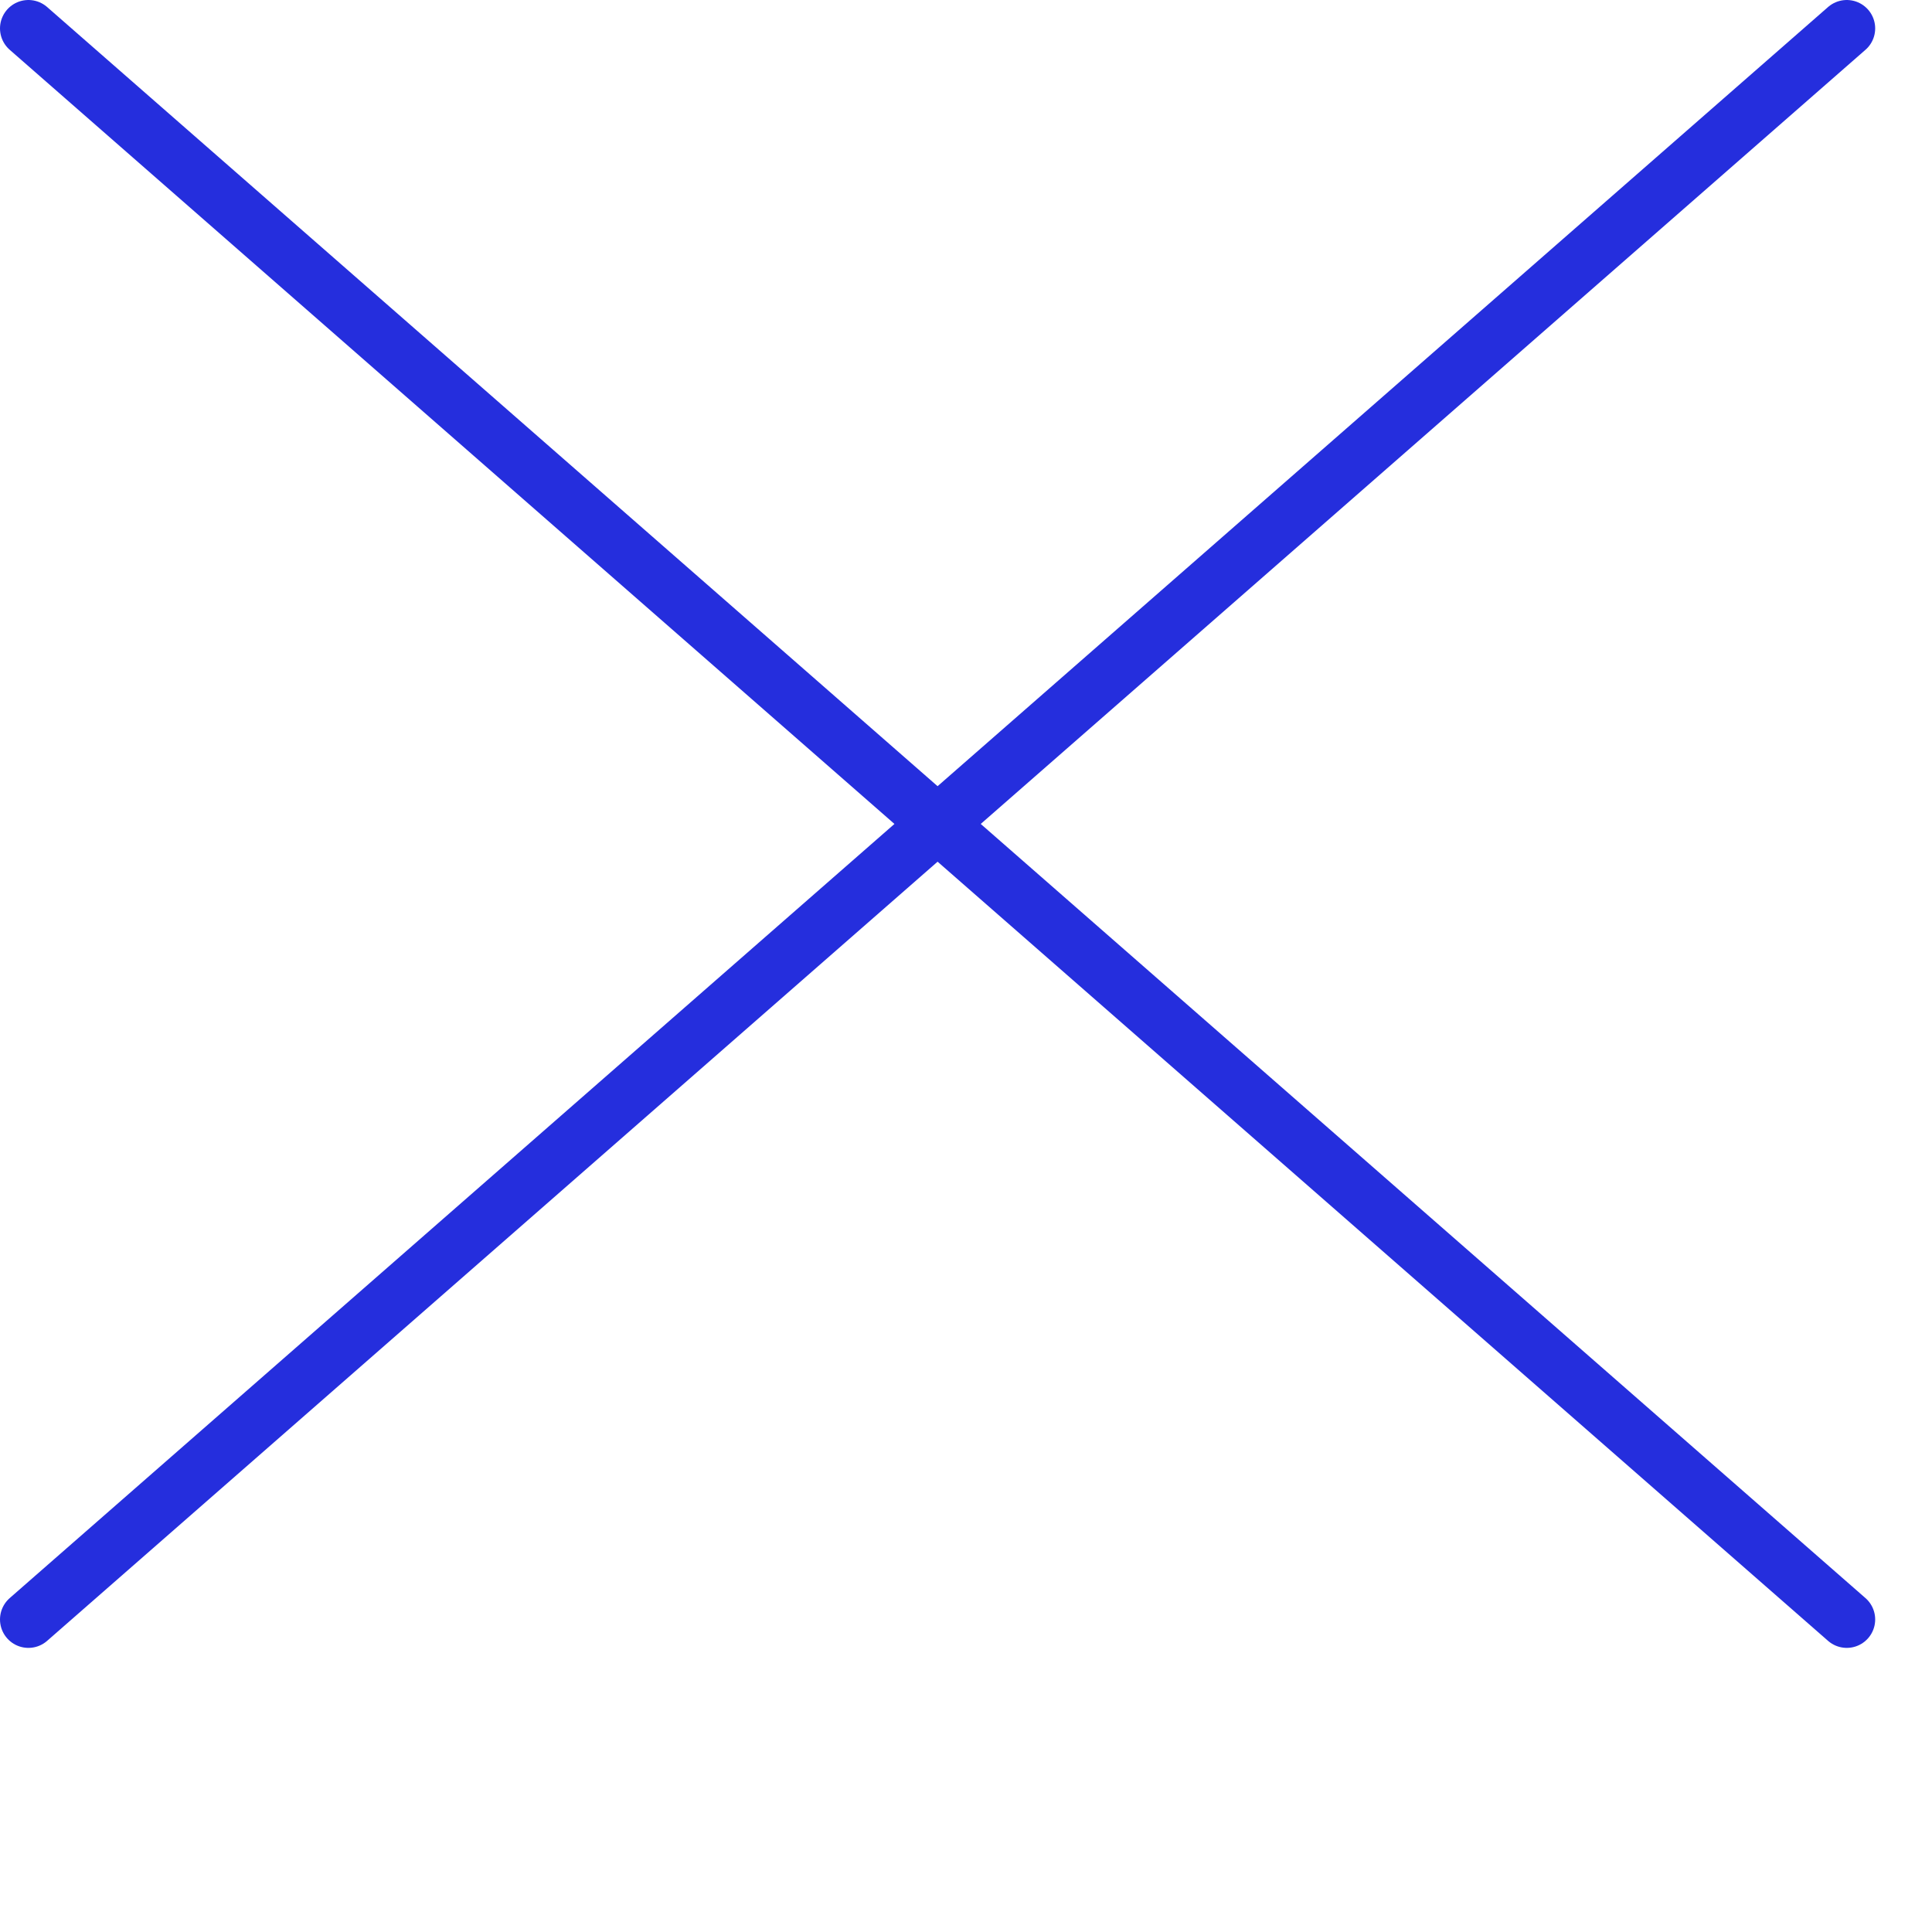
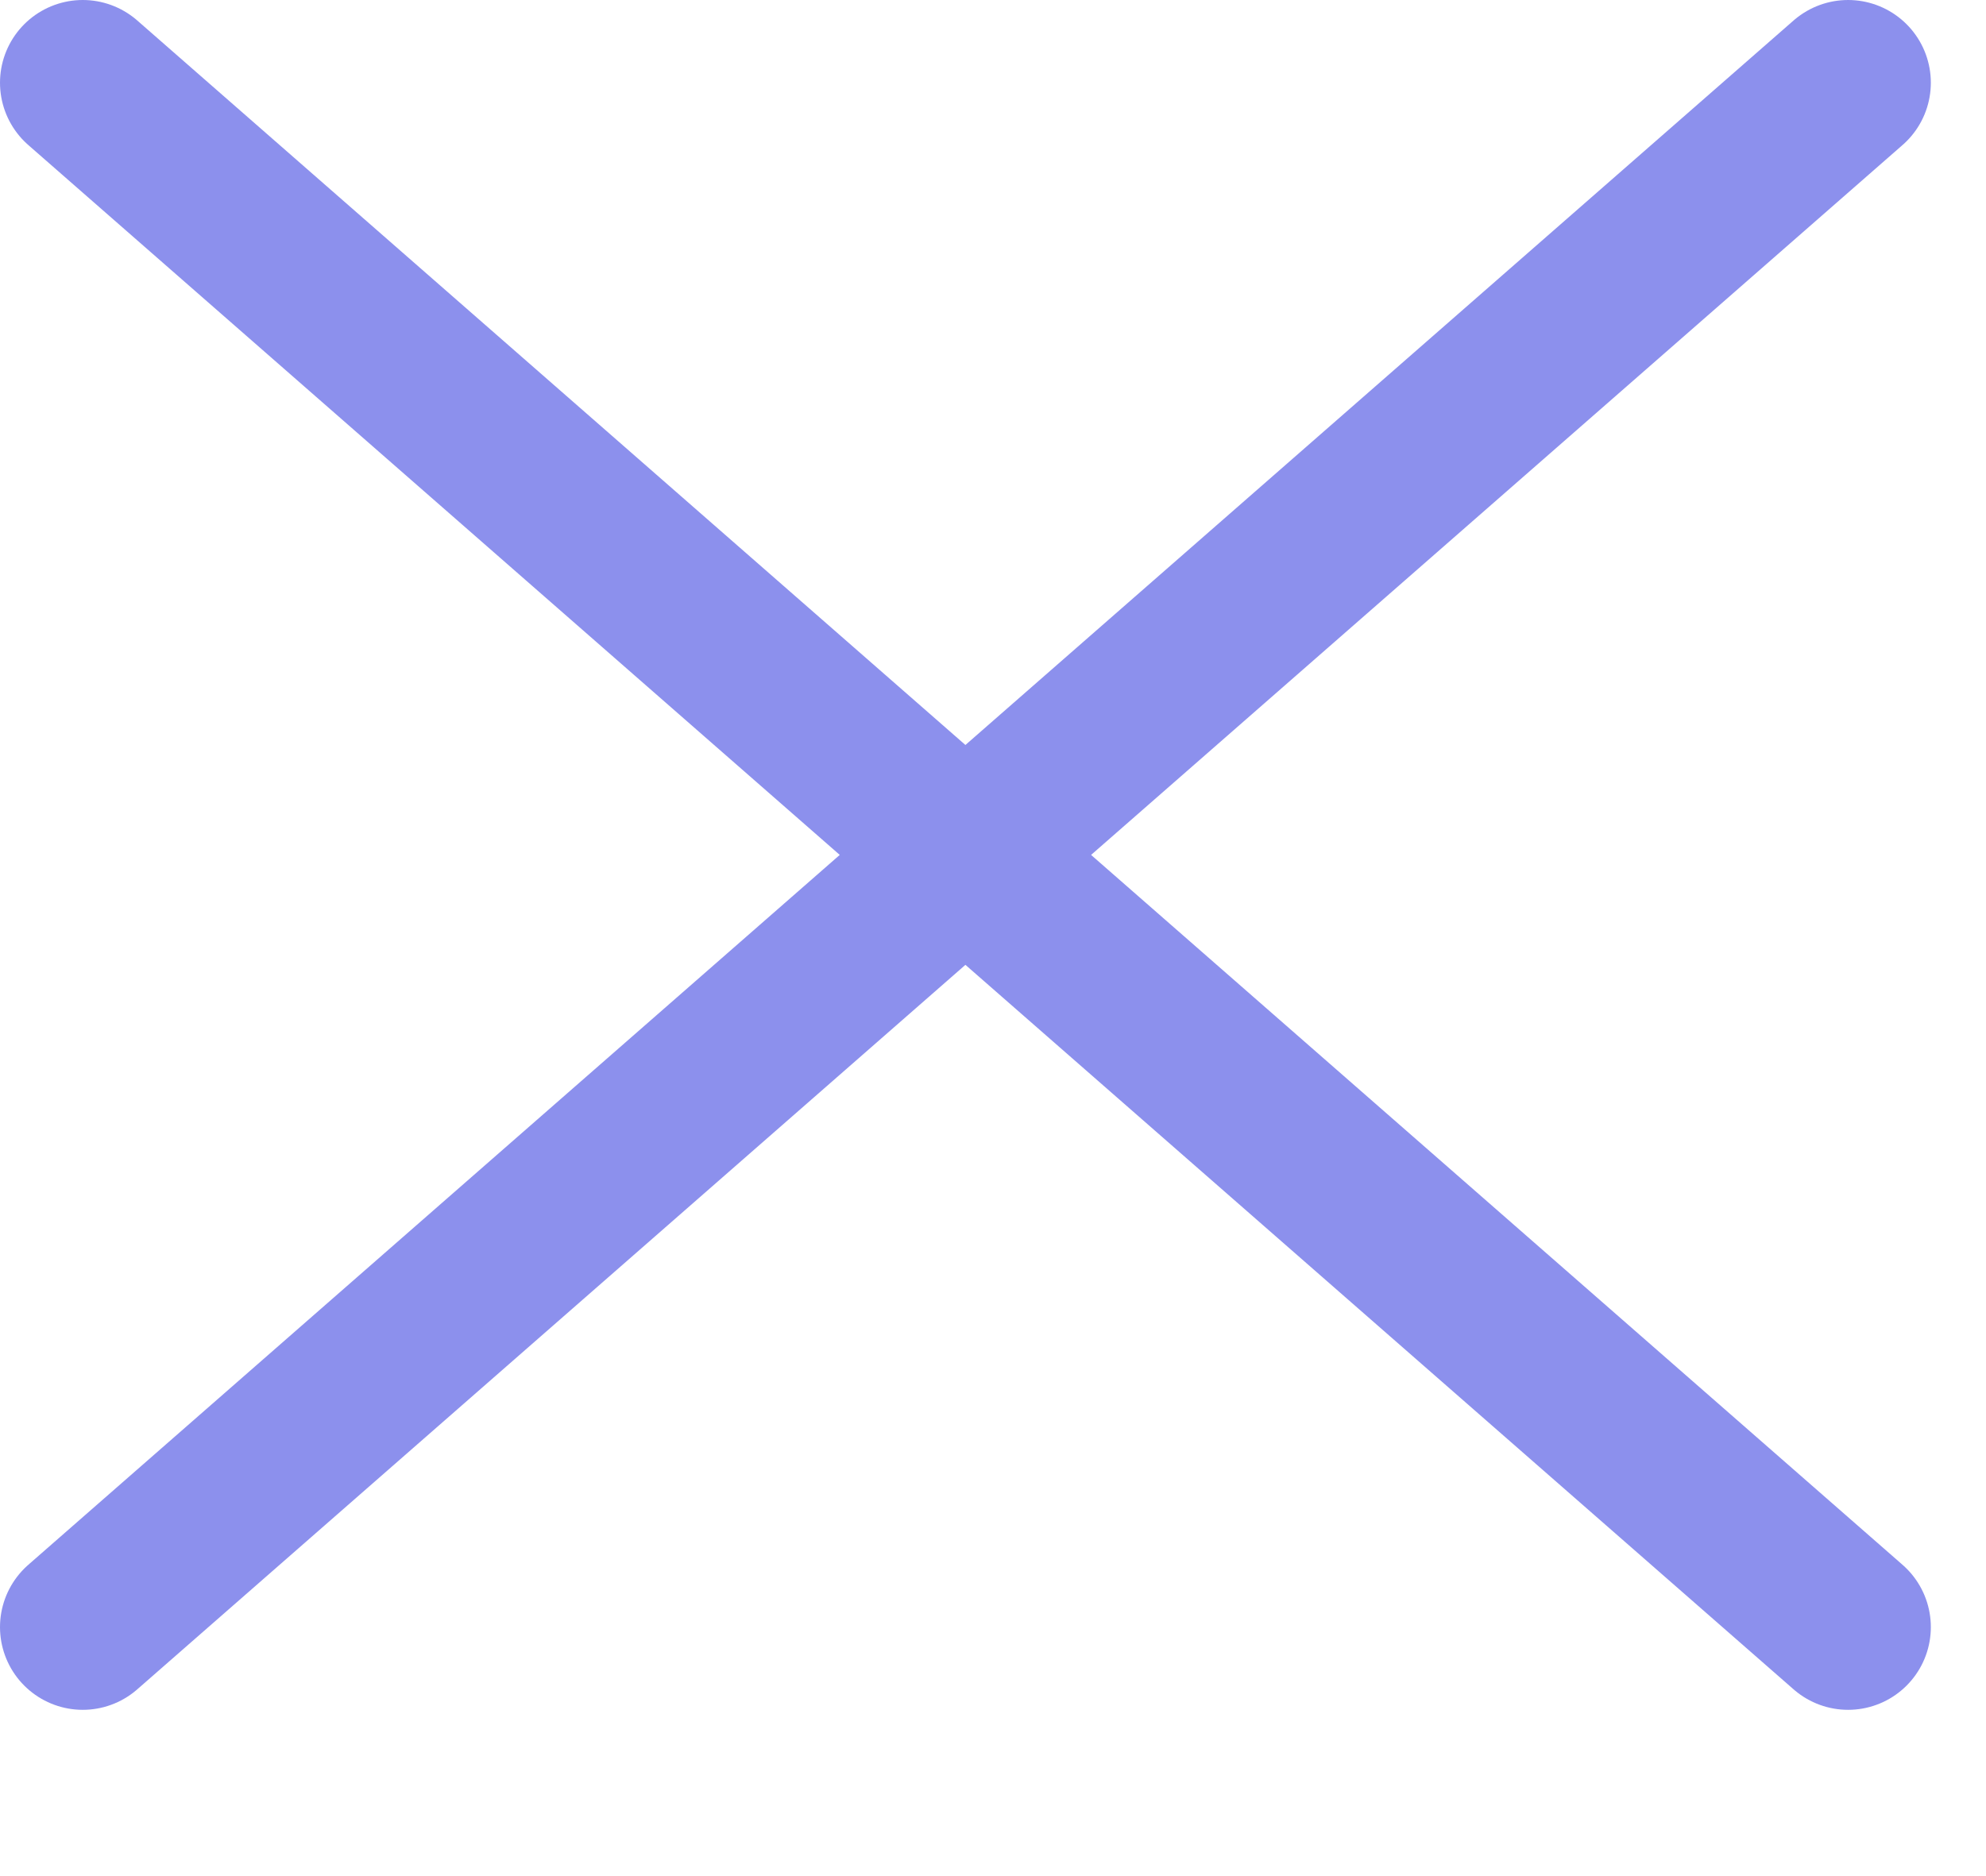
- <svg xmlns="http://www.w3.org/2000/svg" width="17" height="17" viewBox="0 0 17 17" fill="none">
-   <path d="M16.25 0.25L0.25 14.25M16.25 14.25L0.25 0.25" stroke="#252EDD" stroke-width="0.5" stroke-linecap="round" stroke-linejoin="round" />
+ <svg xmlns="http://www.w3.org/2000/svg" width="18" height="17" viewBox="0 0 18 17" fill="none">
+   <path d="M16.75 0.75L0.75 14.75M16.75 14.75L0.75 0.75" stroke="#8C90ED" stroke-width="1.5" stroke-linecap="round" stroke-linejoin="round" />
</svg>
